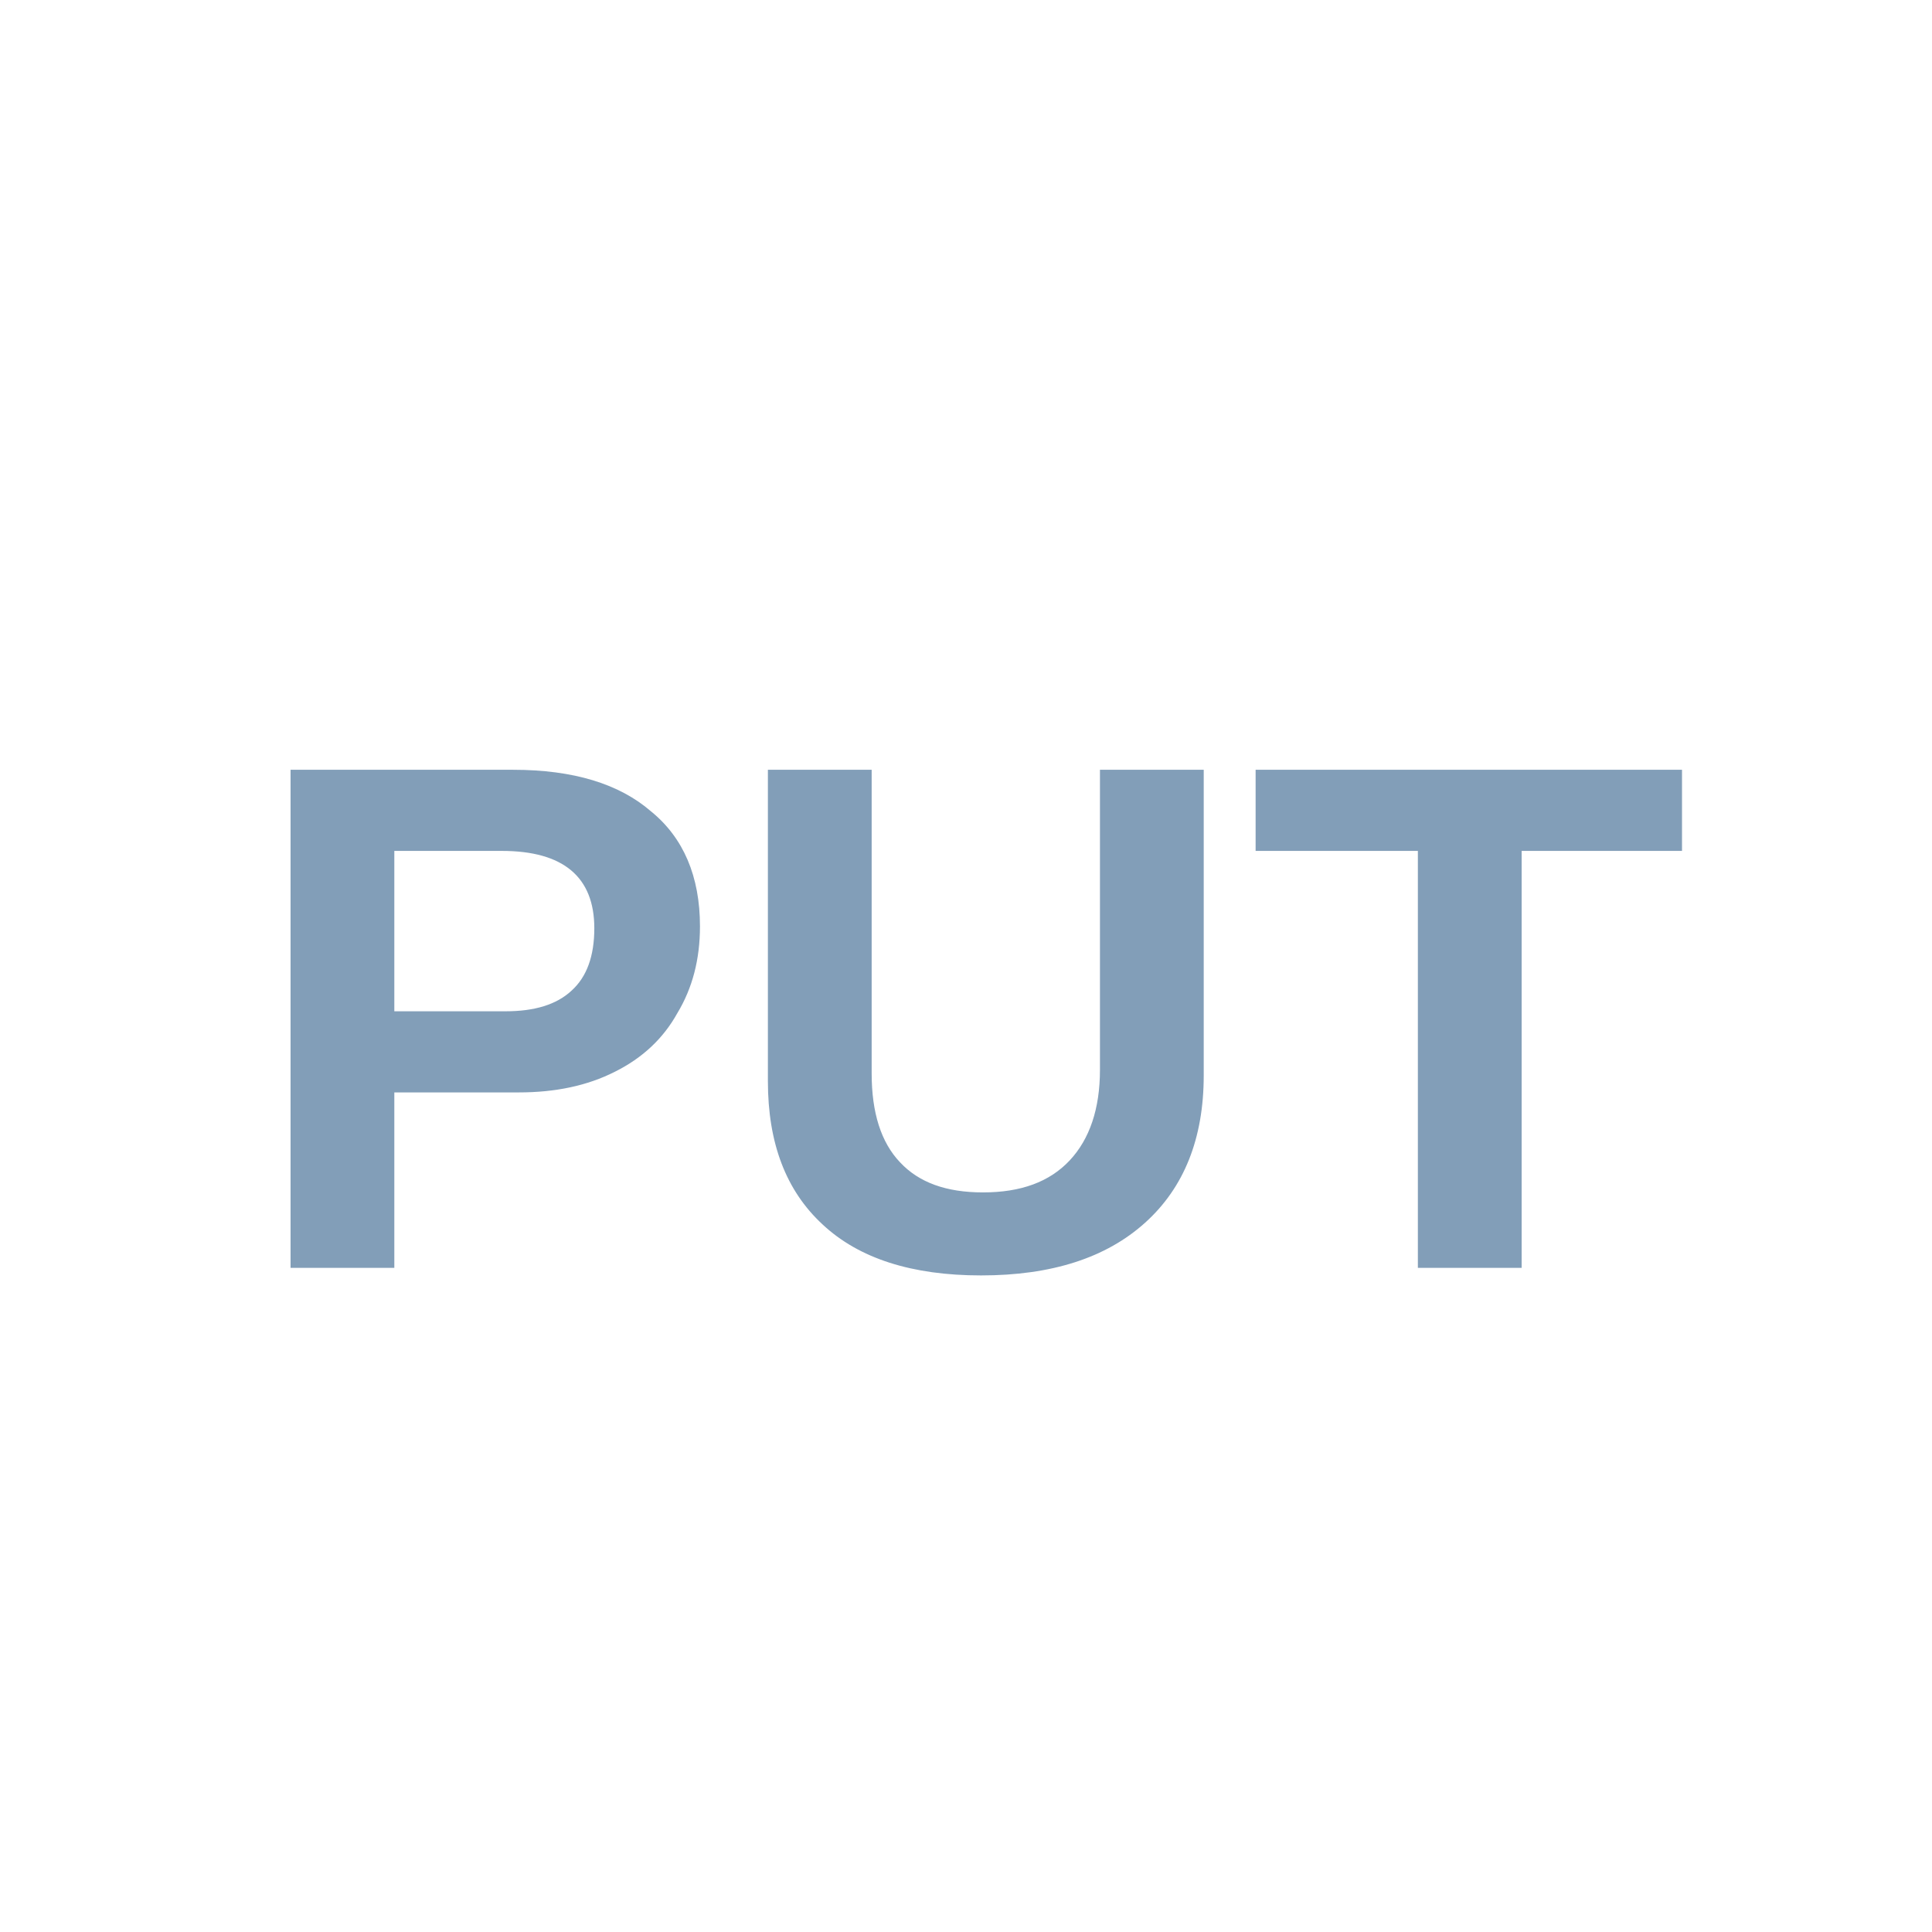
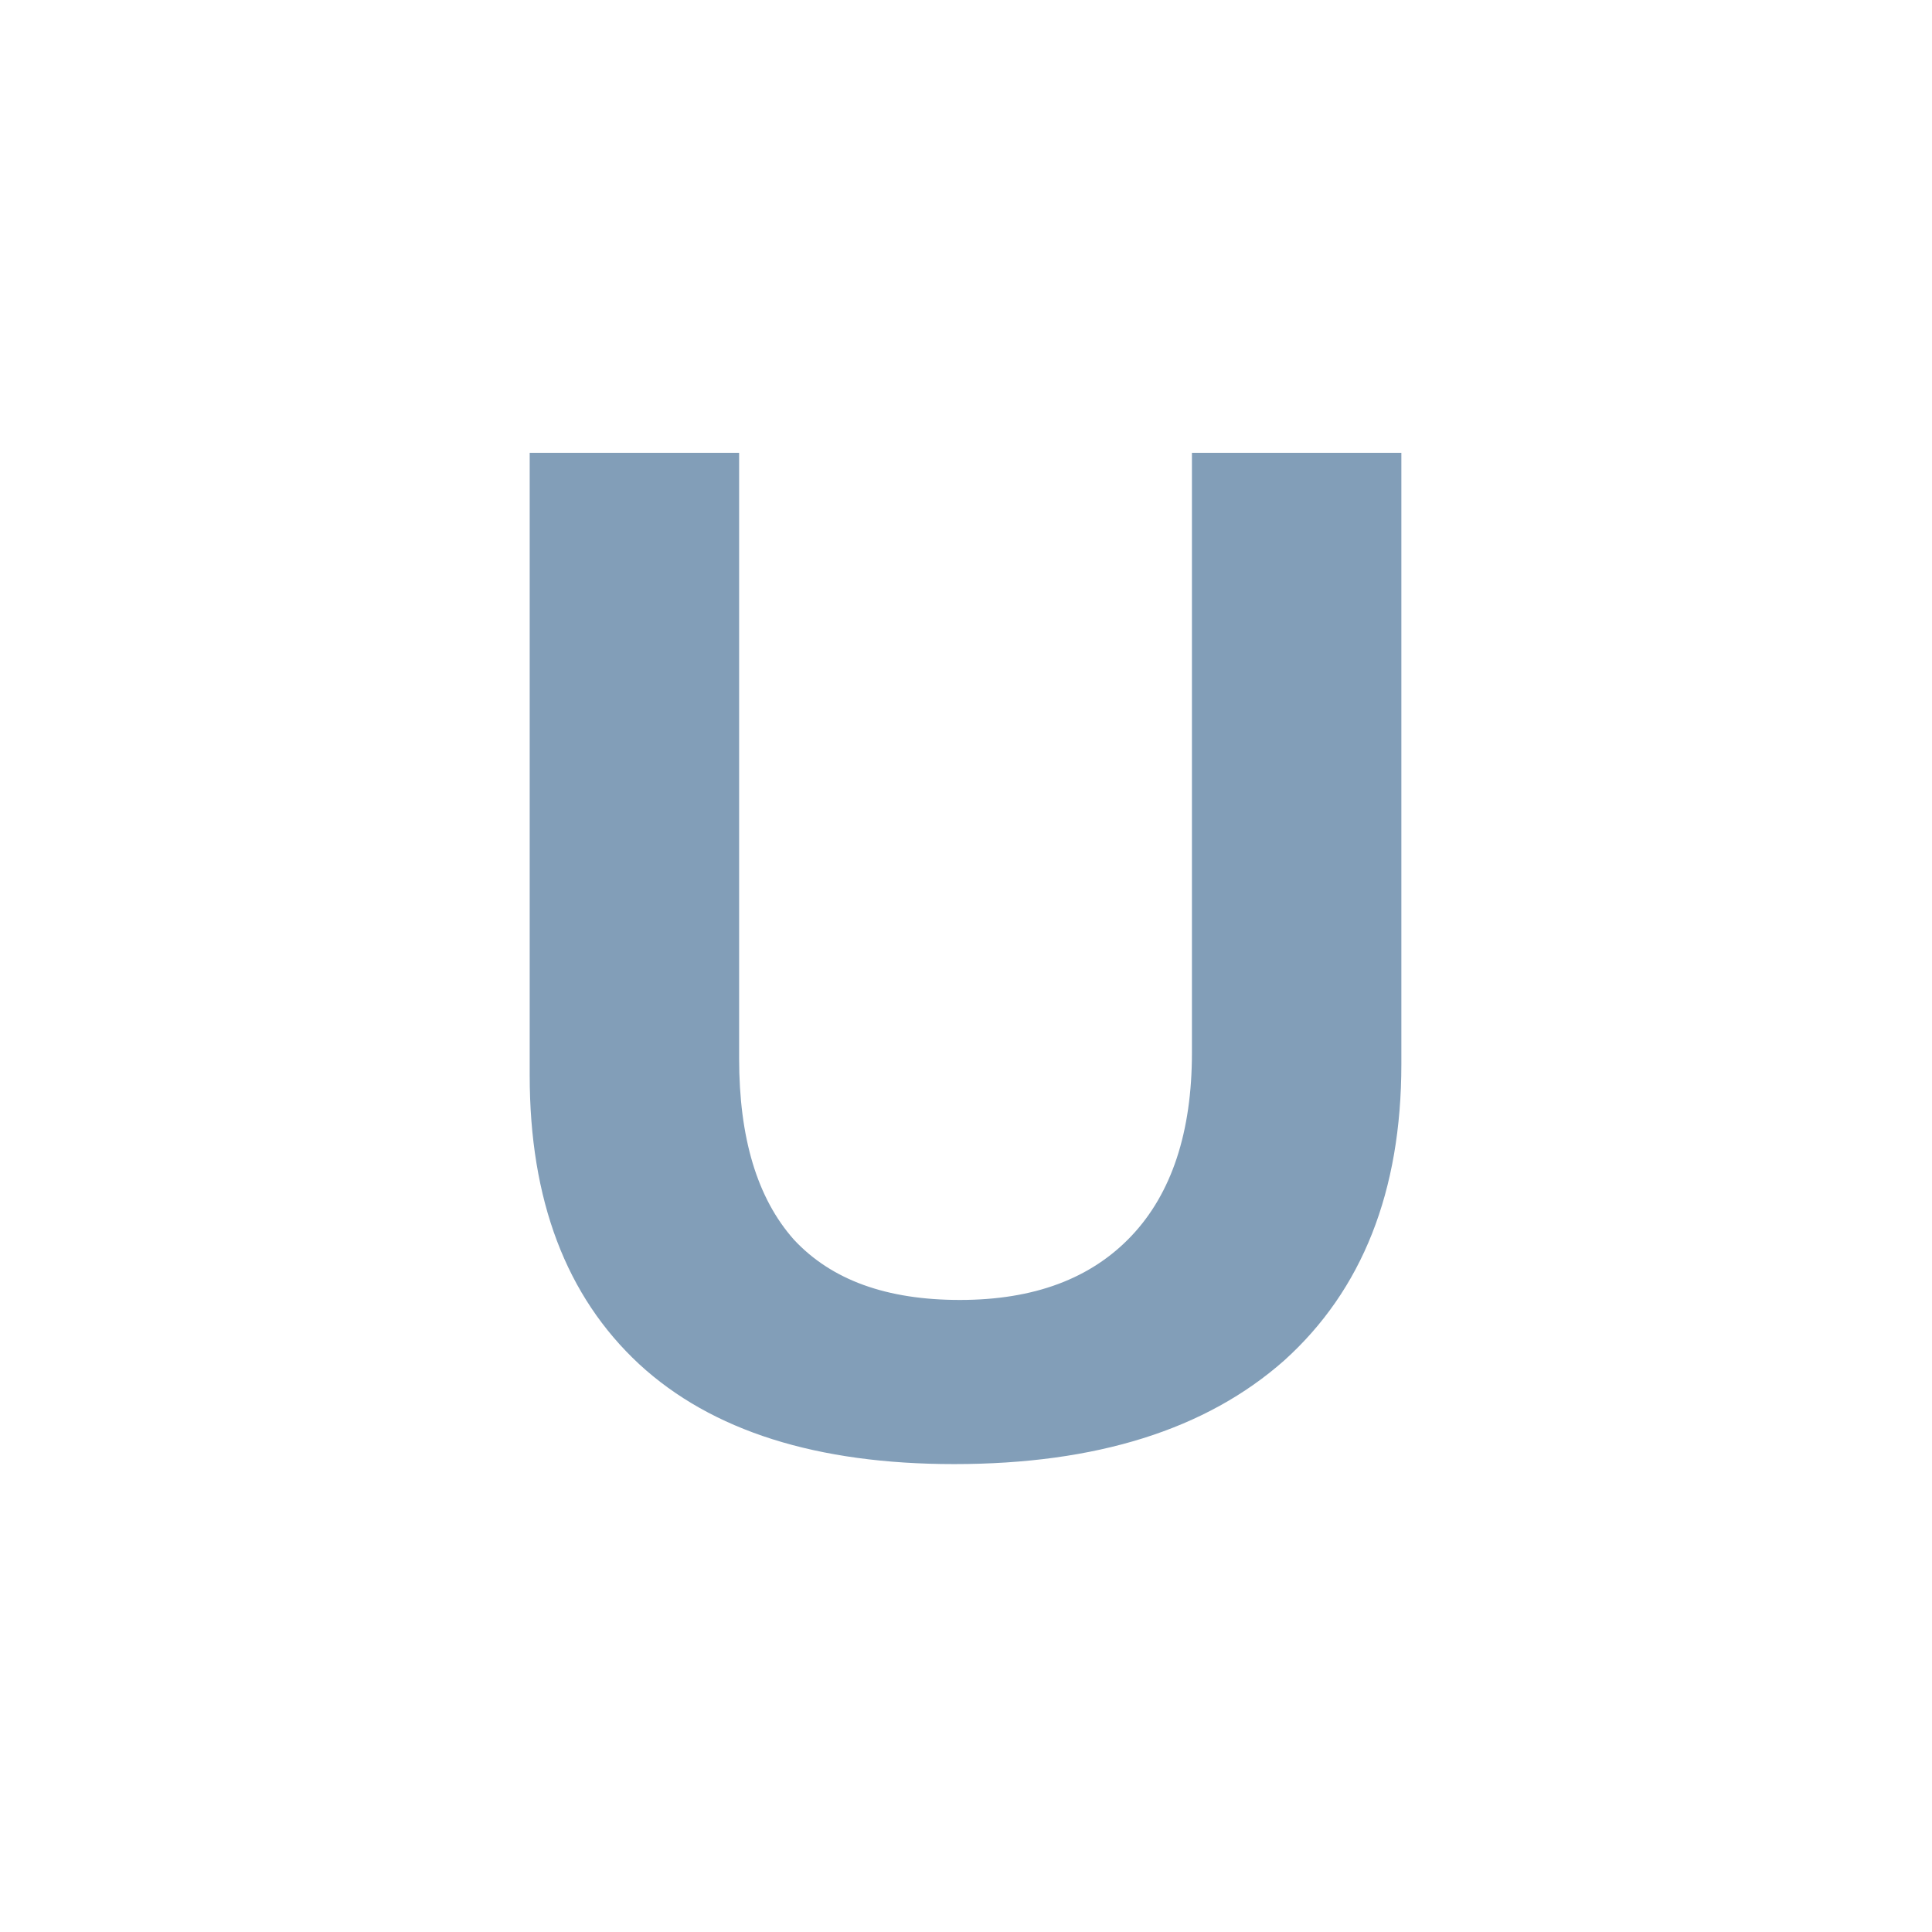
<svg xmlns="http://www.w3.org/2000/svg" width="16" height="16" viewBox="0 0 16 16">
-   <text x="8" y="10.5" text-anchor="middle" font-family="Arial, sans-serif" font-size="6" font-weight="700" fill="#829EB8">PUT</text>
+   <text x="8" y="12" text-anchor="middle" font-family="Arial, sans-serif" font-size="12" font-weight="700" fill="#829EB8">U</text>
</svg>
